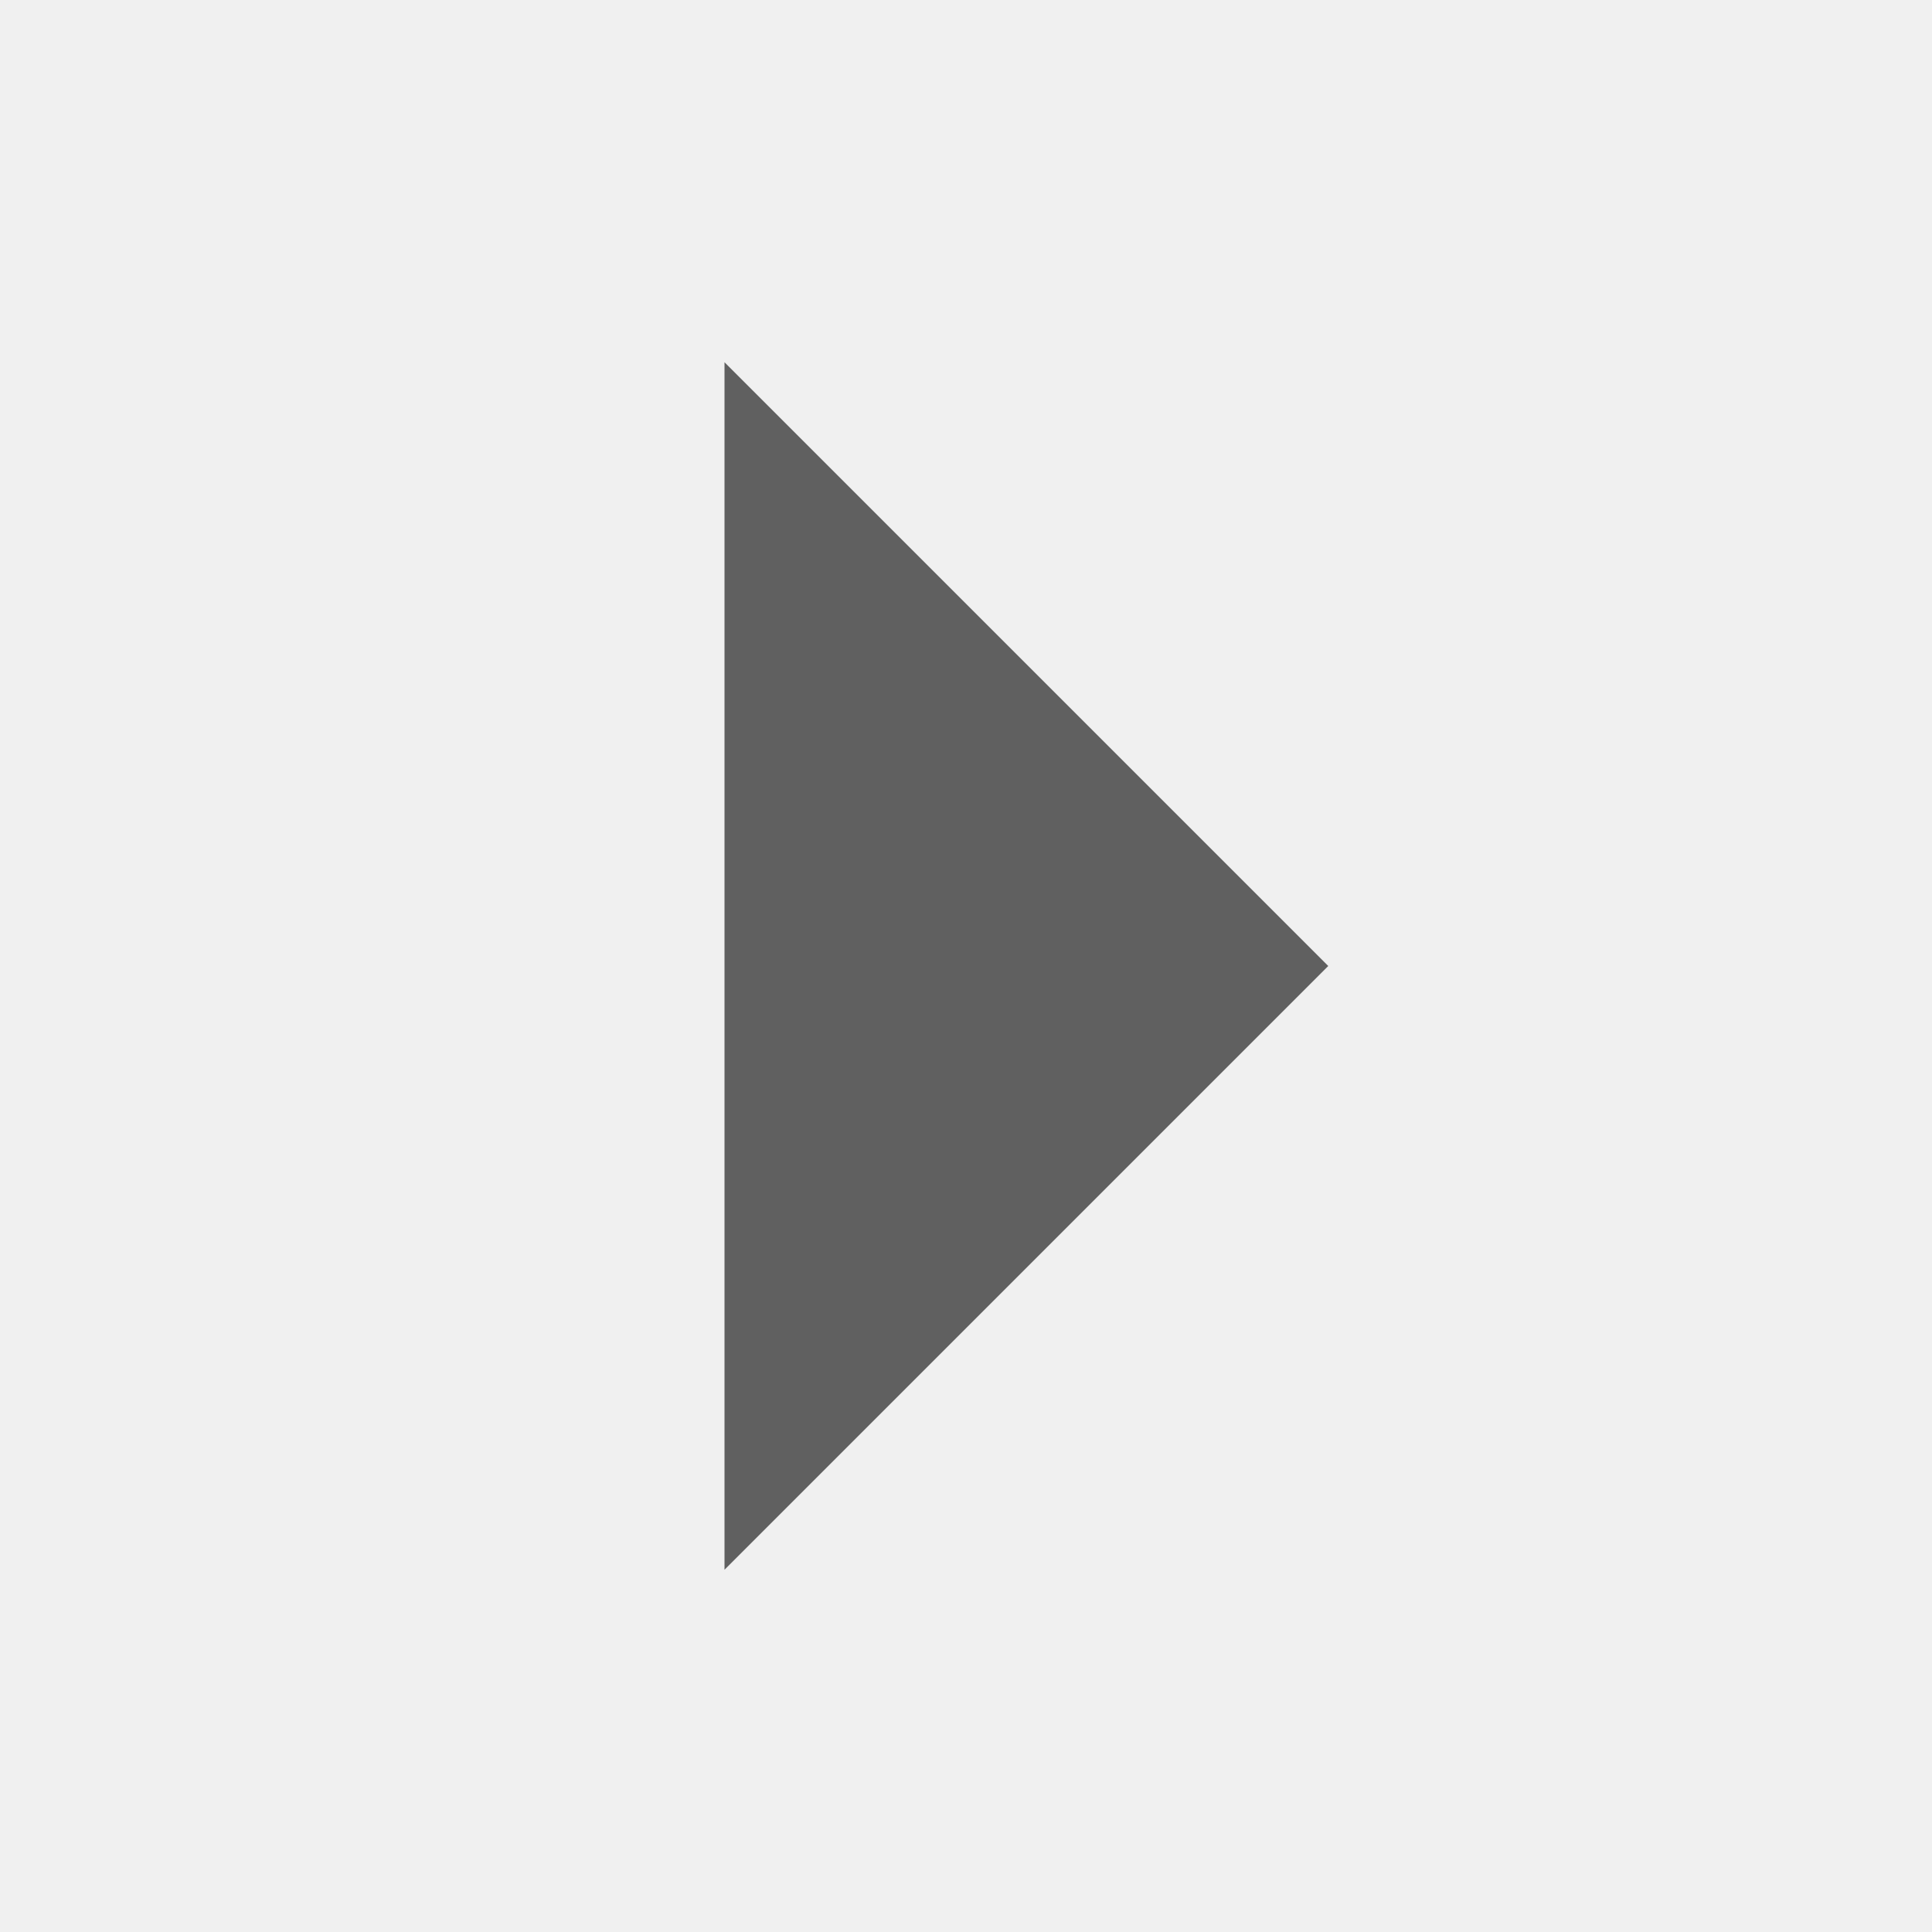
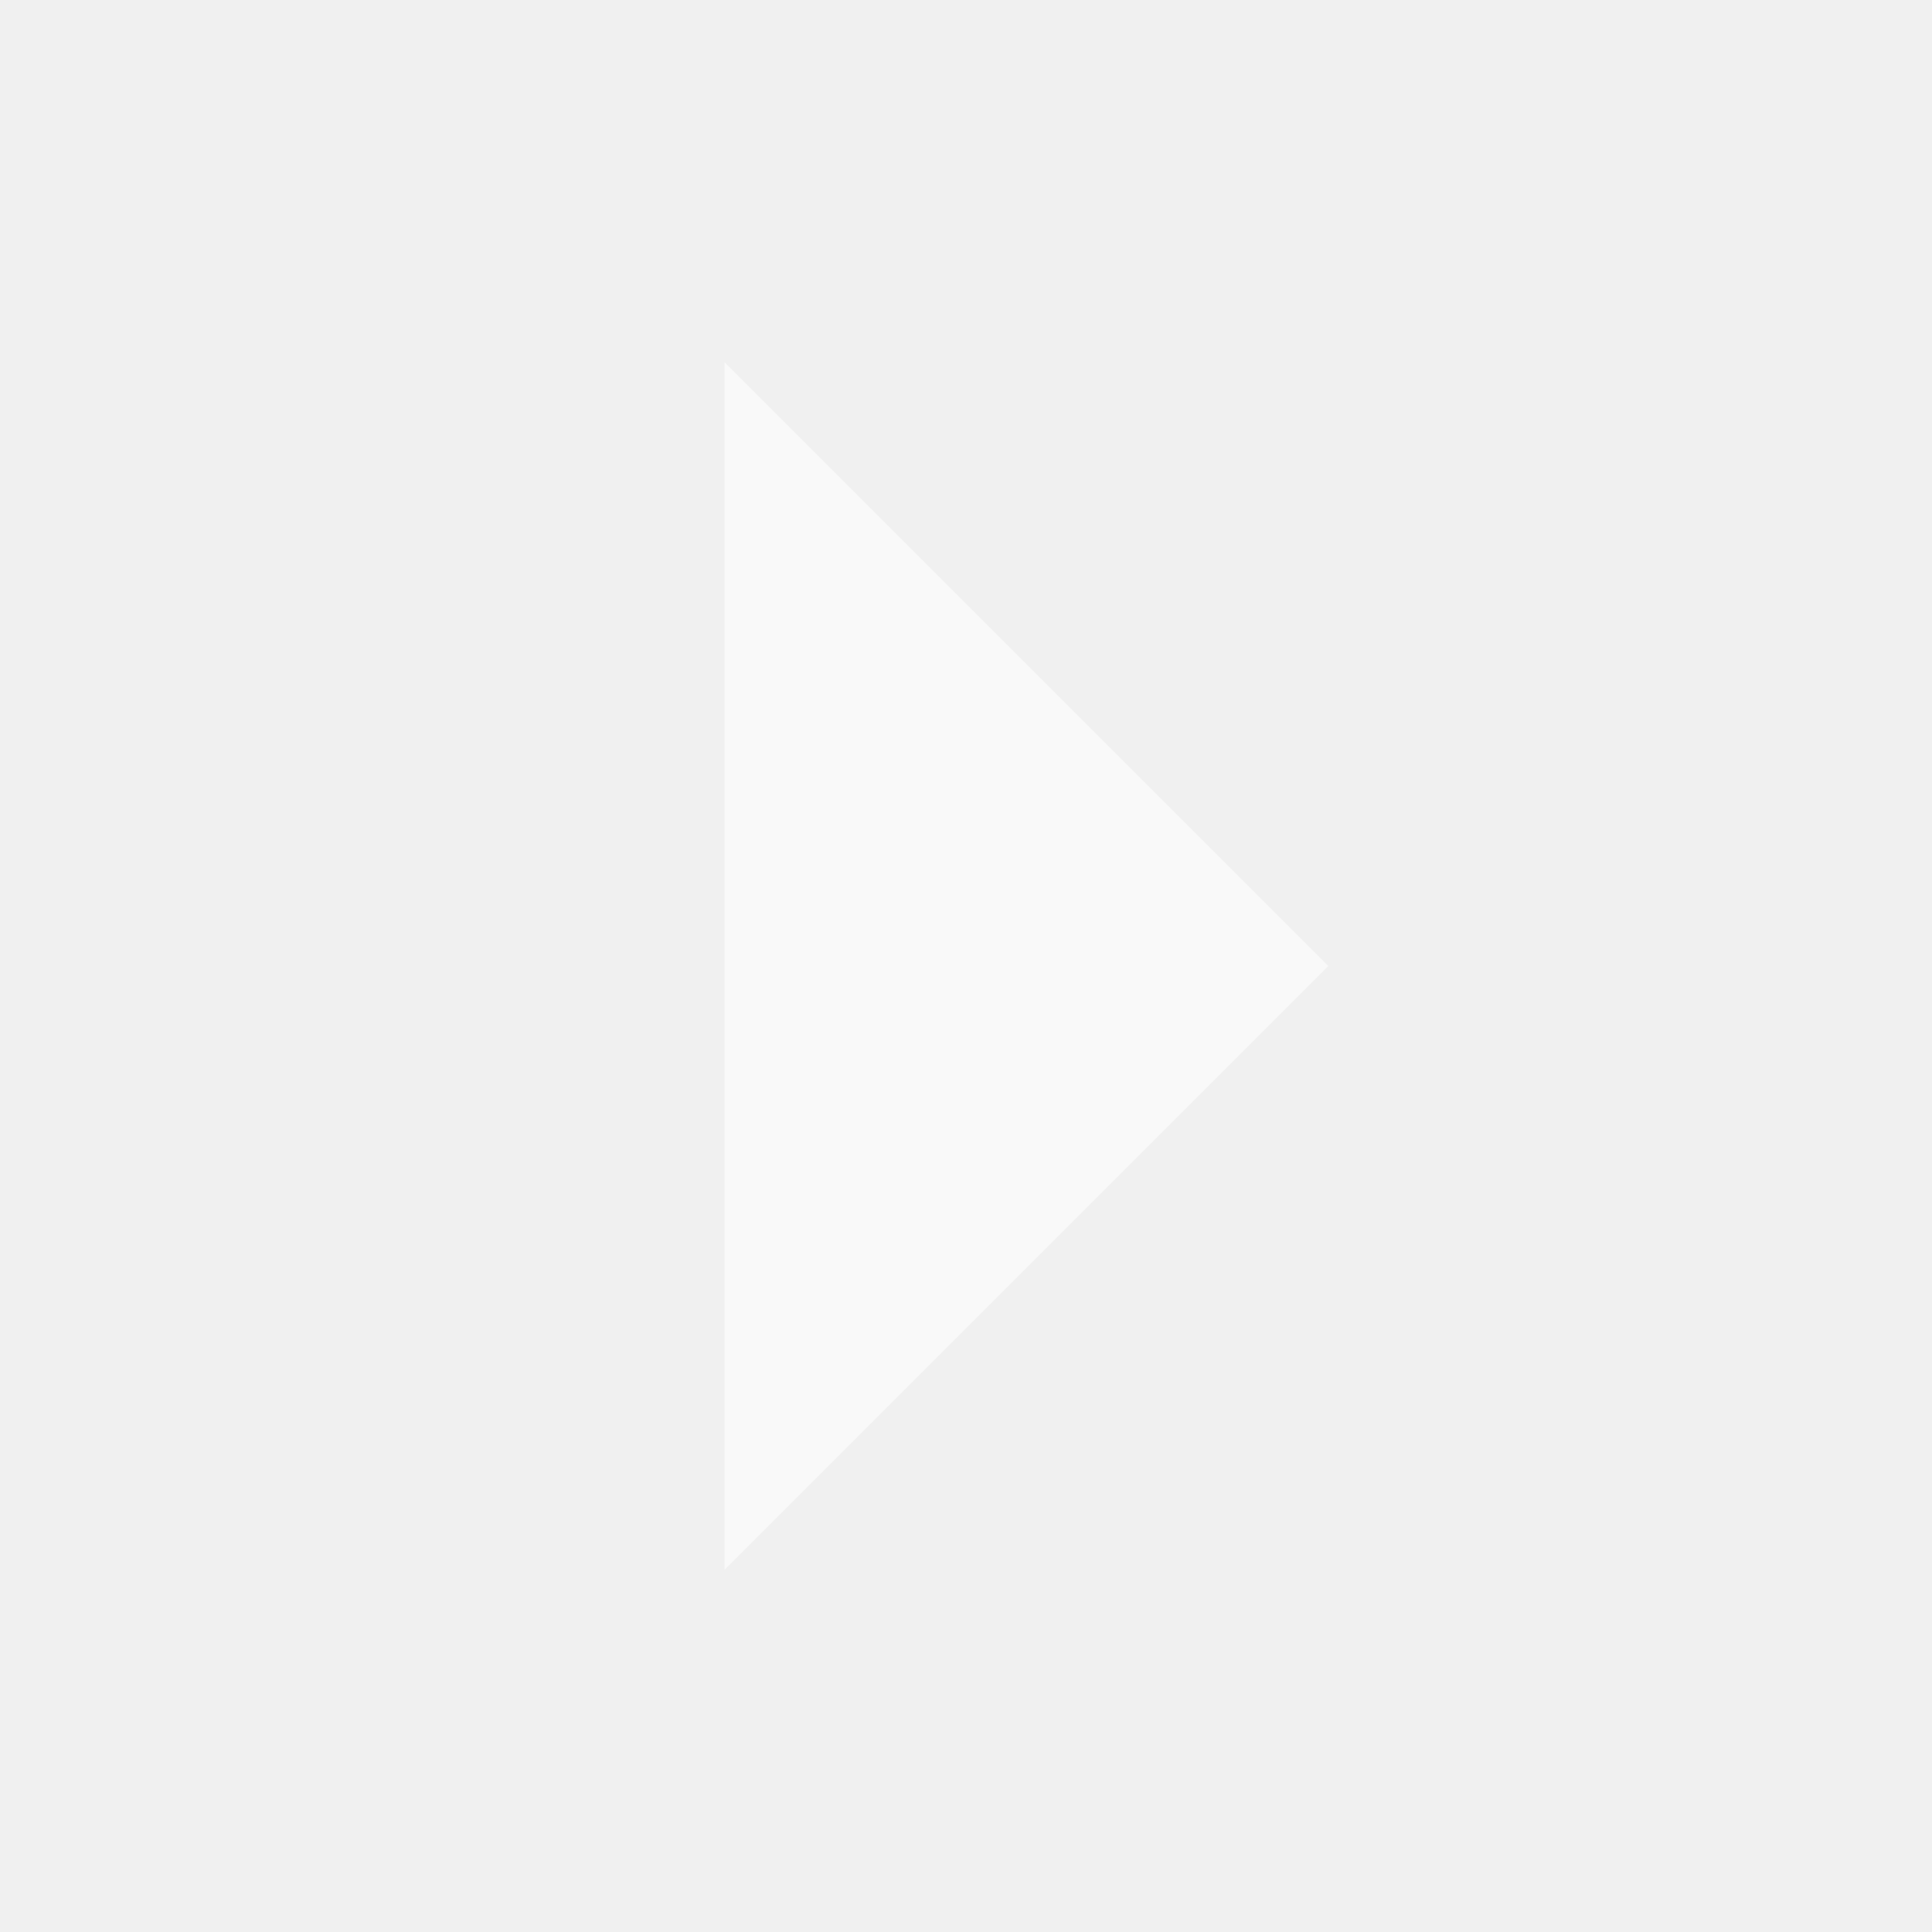
<svg xmlns="http://www.w3.org/2000/svg" width="16" height="16" viewBox="0 0 16 16" id="svg2" version="1.1">
  <defs id="defs4" />
  <g id="layer1" transform="translate(0,-1036.362)">
-     <path style="opacity:0.75;fill:#000000;fill-opacity:0.8" d="m 6,1039.362 0,10 5,-5 z" id="path4140" />
+     <path style="opacity:0.75;fill:#ffffff;fill-opacity:0.8" d="m 6,1039.362 0,10 5,-5 z" id="path4140" />
  </g>
</svg>
